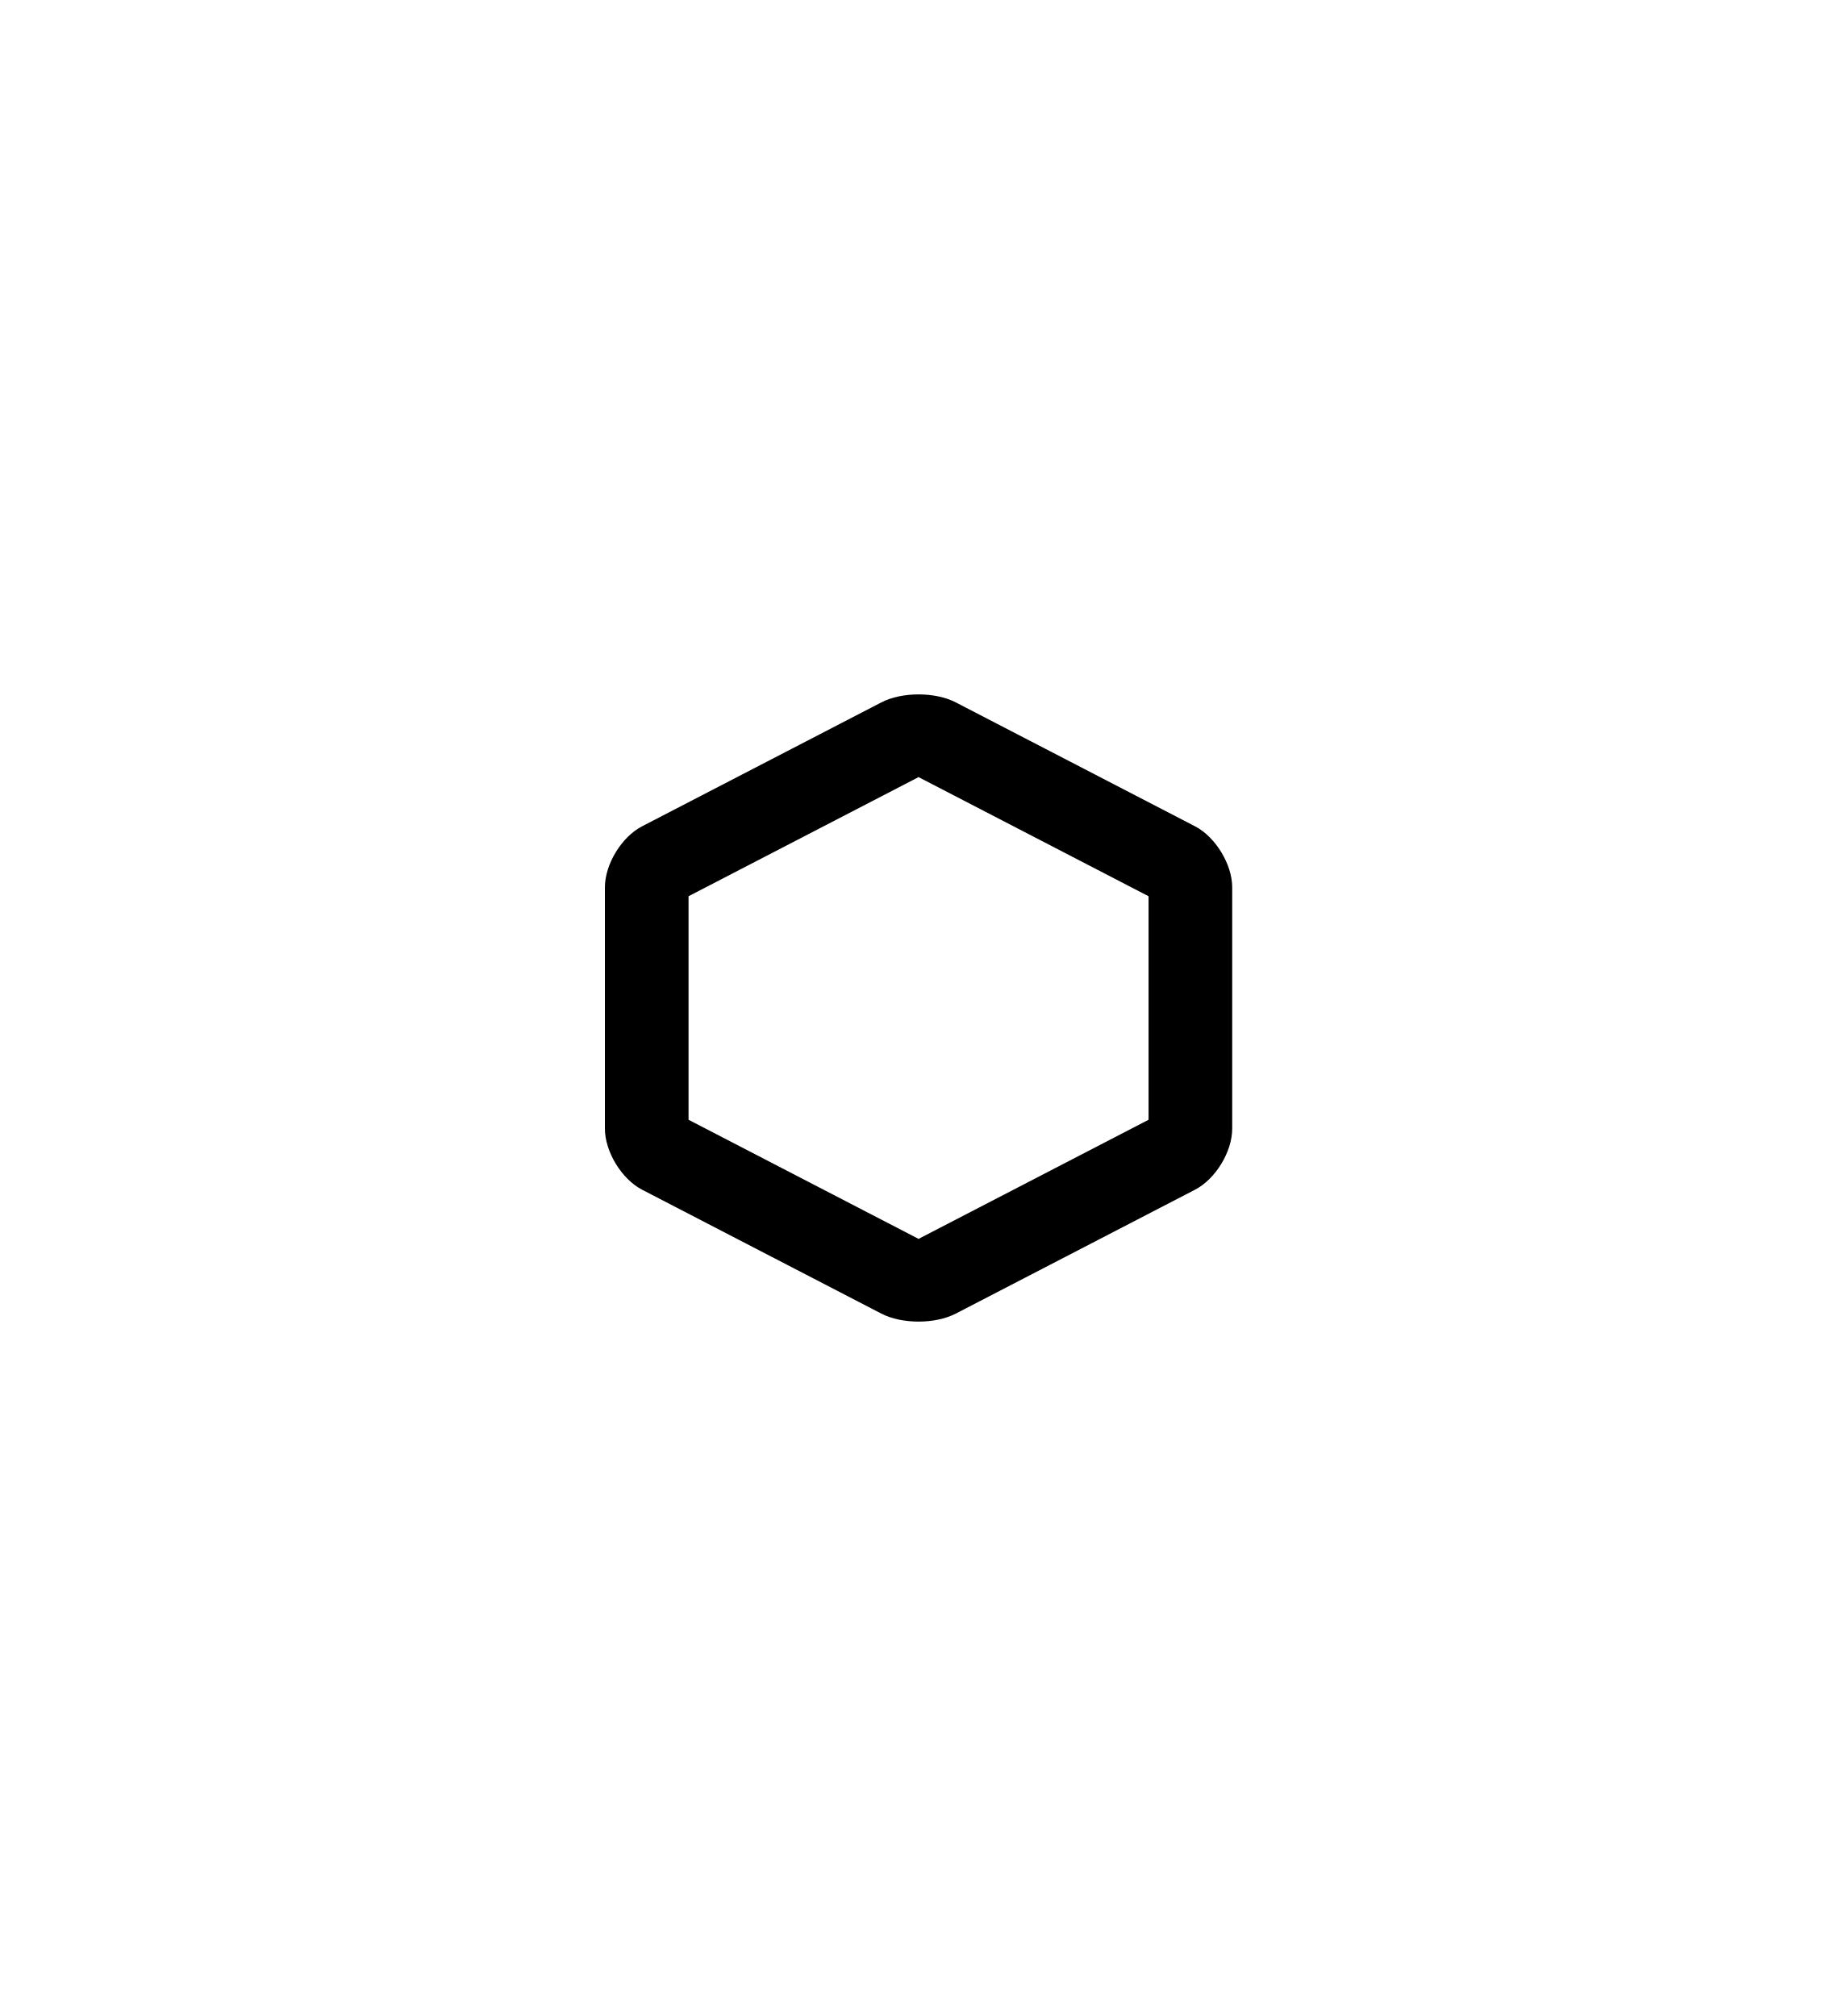
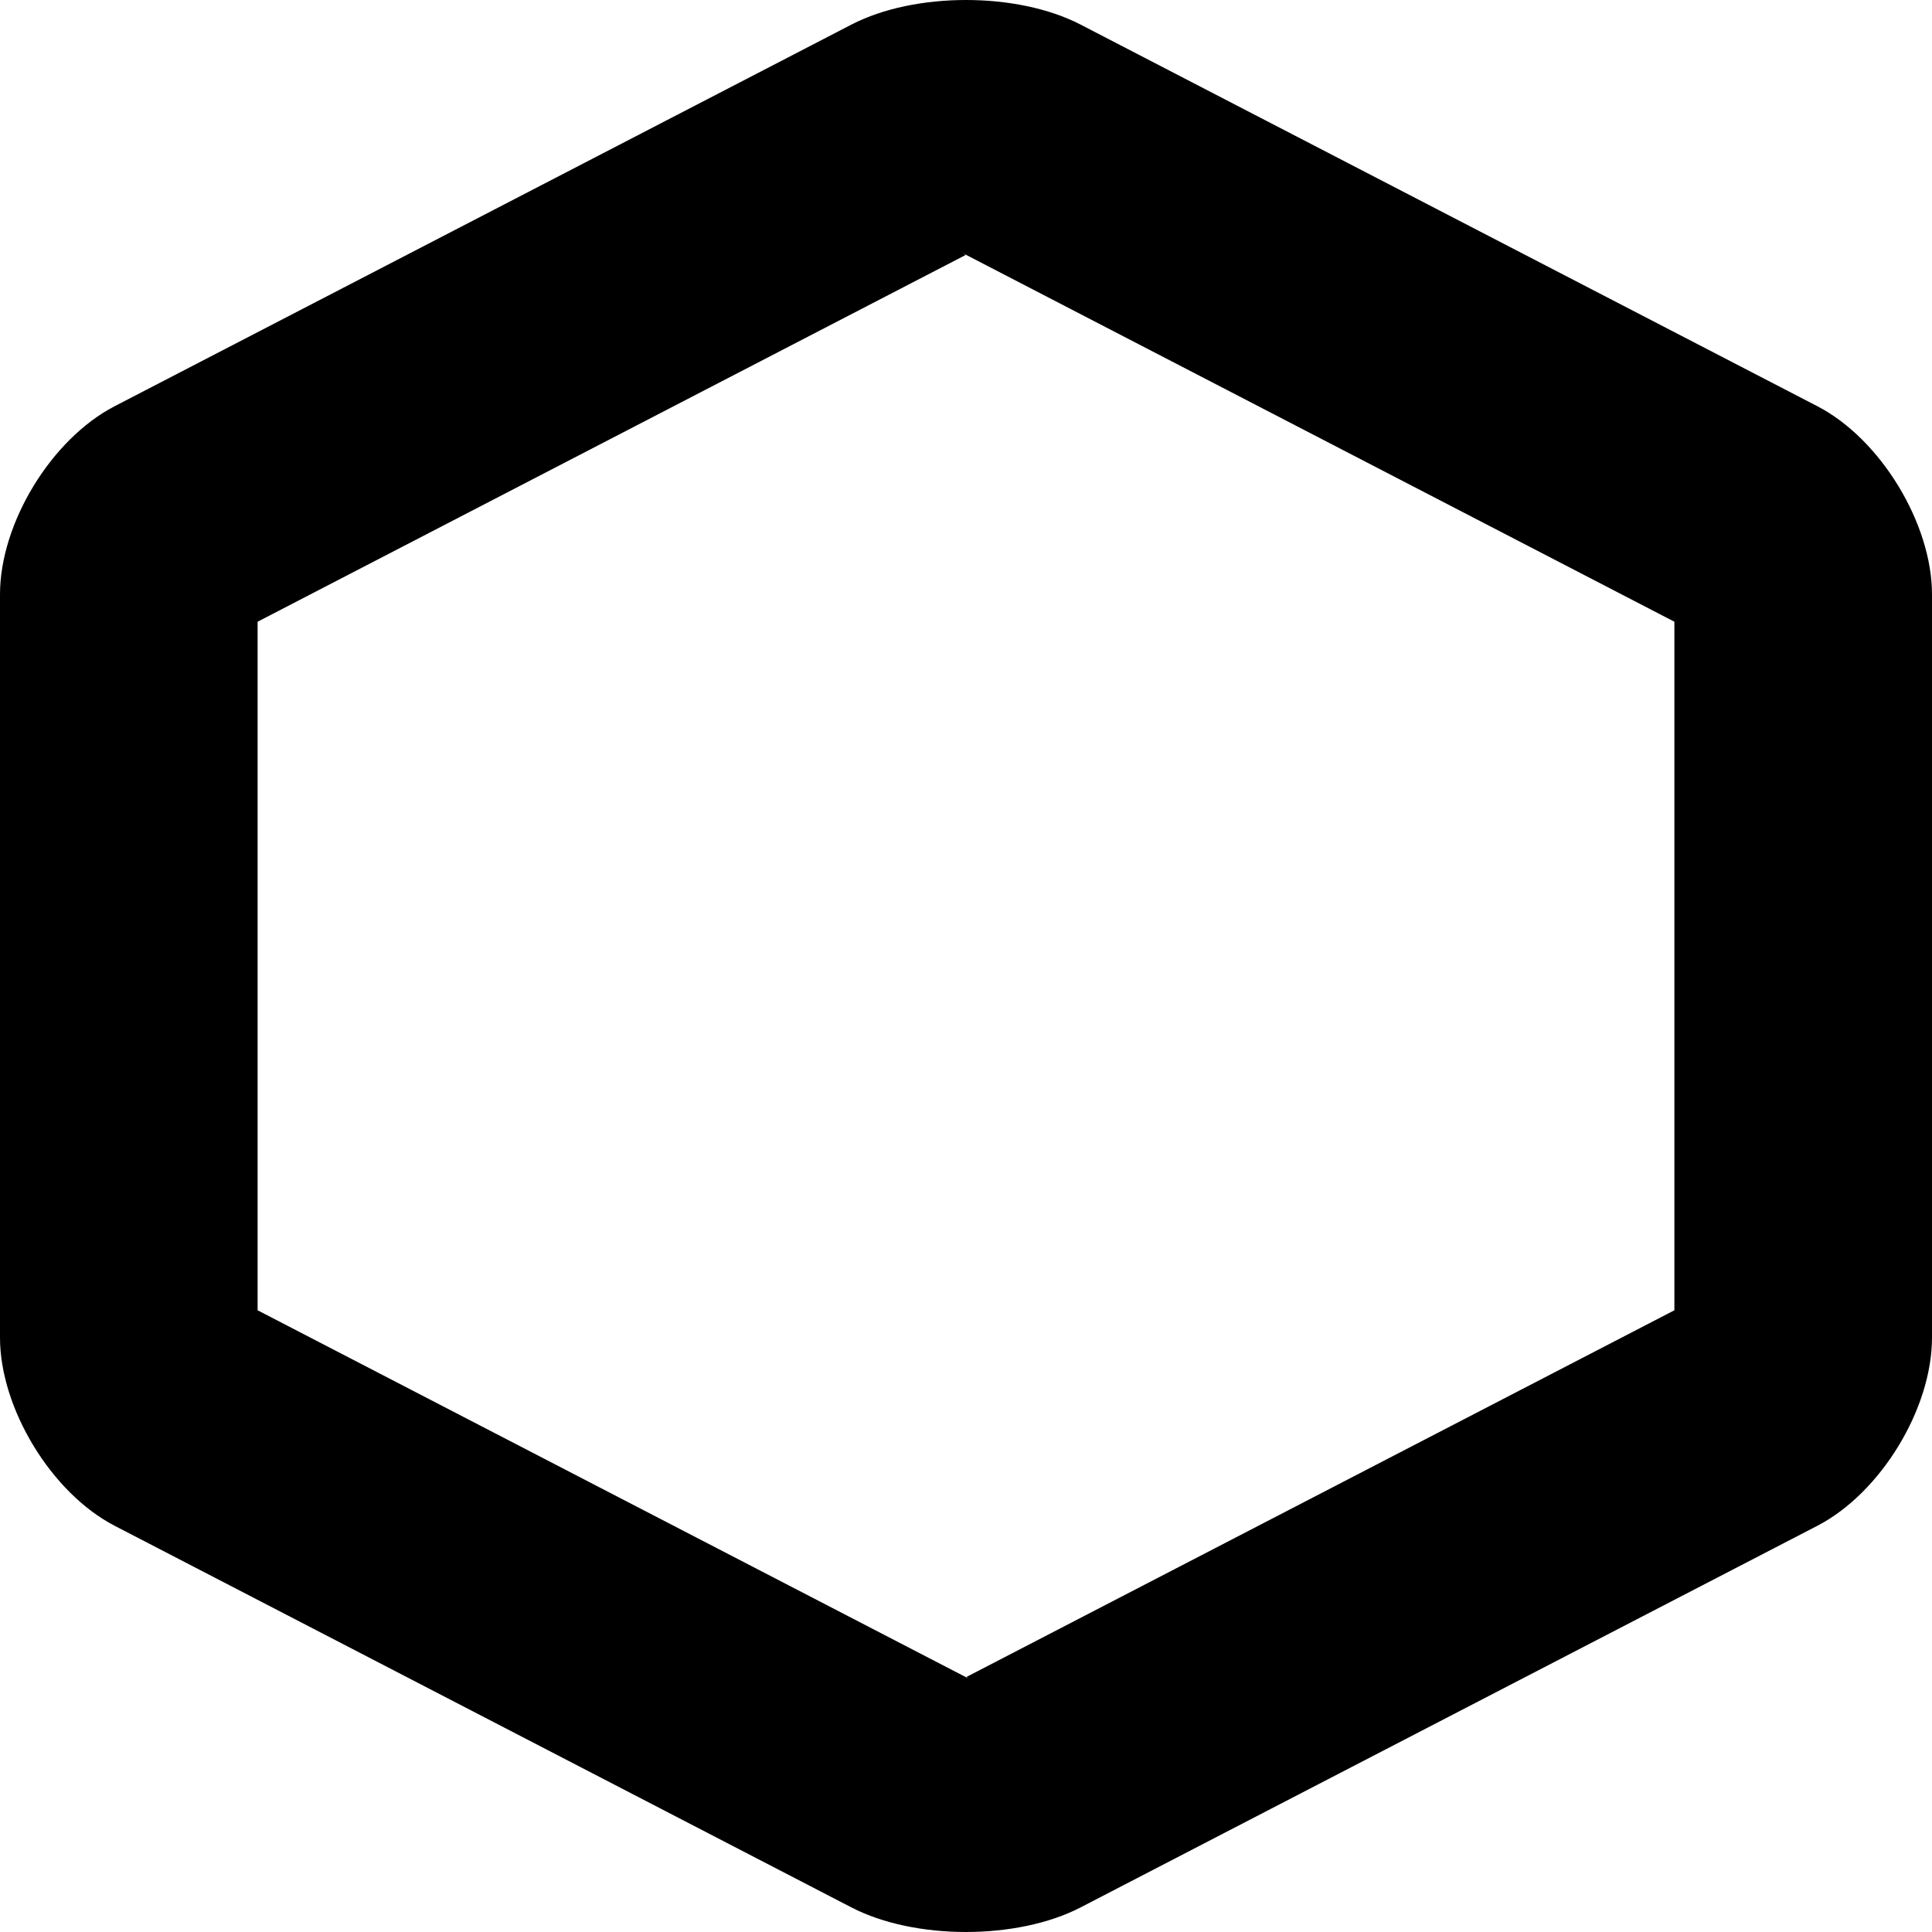
- <svg xmlns="http://www.w3.org/2000/svg" width="163px" height="180px" viewBox="0 0 163 180" version="1.1" style="background: #FFFFFF;">
+ <svg xmlns="http://www.w3.org/2000/svg" width="56px" height="56px" viewBox="0 0 56 56" version="1.1">
  <defs />
  <g id="Page-1" stroke="none" stroke-width="1" fill="none" fill-rule="evenodd">
    <g id="franz-symbol-black" fill-rule="nonzero" fill="#000000">
-       <g id="logo-symbol-black" transform="translate(54, 62)">
+       <g id="logo-symbol-black">
        <path d="M7.467,18.021 L7.467,37.979 L28.119,48.676 C28.066,48.649 28.033,48.626 28.013,48.608 C27.967,48.626 27.934,48.649 27.881,48.676 L48.533,37.979 L48.533,18.021 L27.881,7.324 C27.934,7.351 27.967,7.374 27.987,7.392 C28.033,7.374 28.066,7.351 28.119,7.324 L7.467,18.021 Z M24.678,0.713 C26.513,-0.237 29.486,-0.238 31.322,0.713 L52.678,11.775 C54.513,12.726 56,15.181 56,17.229 L56,38.771 C56,40.833 54.514,43.273 52.678,44.225 L31.322,55.287 C29.487,56.237 26.514,56.238 24.678,55.287 L3.322,44.225 C1.487,43.274 1.49213975e-14,40.819 1.32634644e-14,38.771 L0,17.229 C-1.65793305e-15,15.167 1.486,12.727 3.322,11.775 L24.678,0.713 Z" id="polygon" />
      </g>
    </g>
  </g>
</svg>
